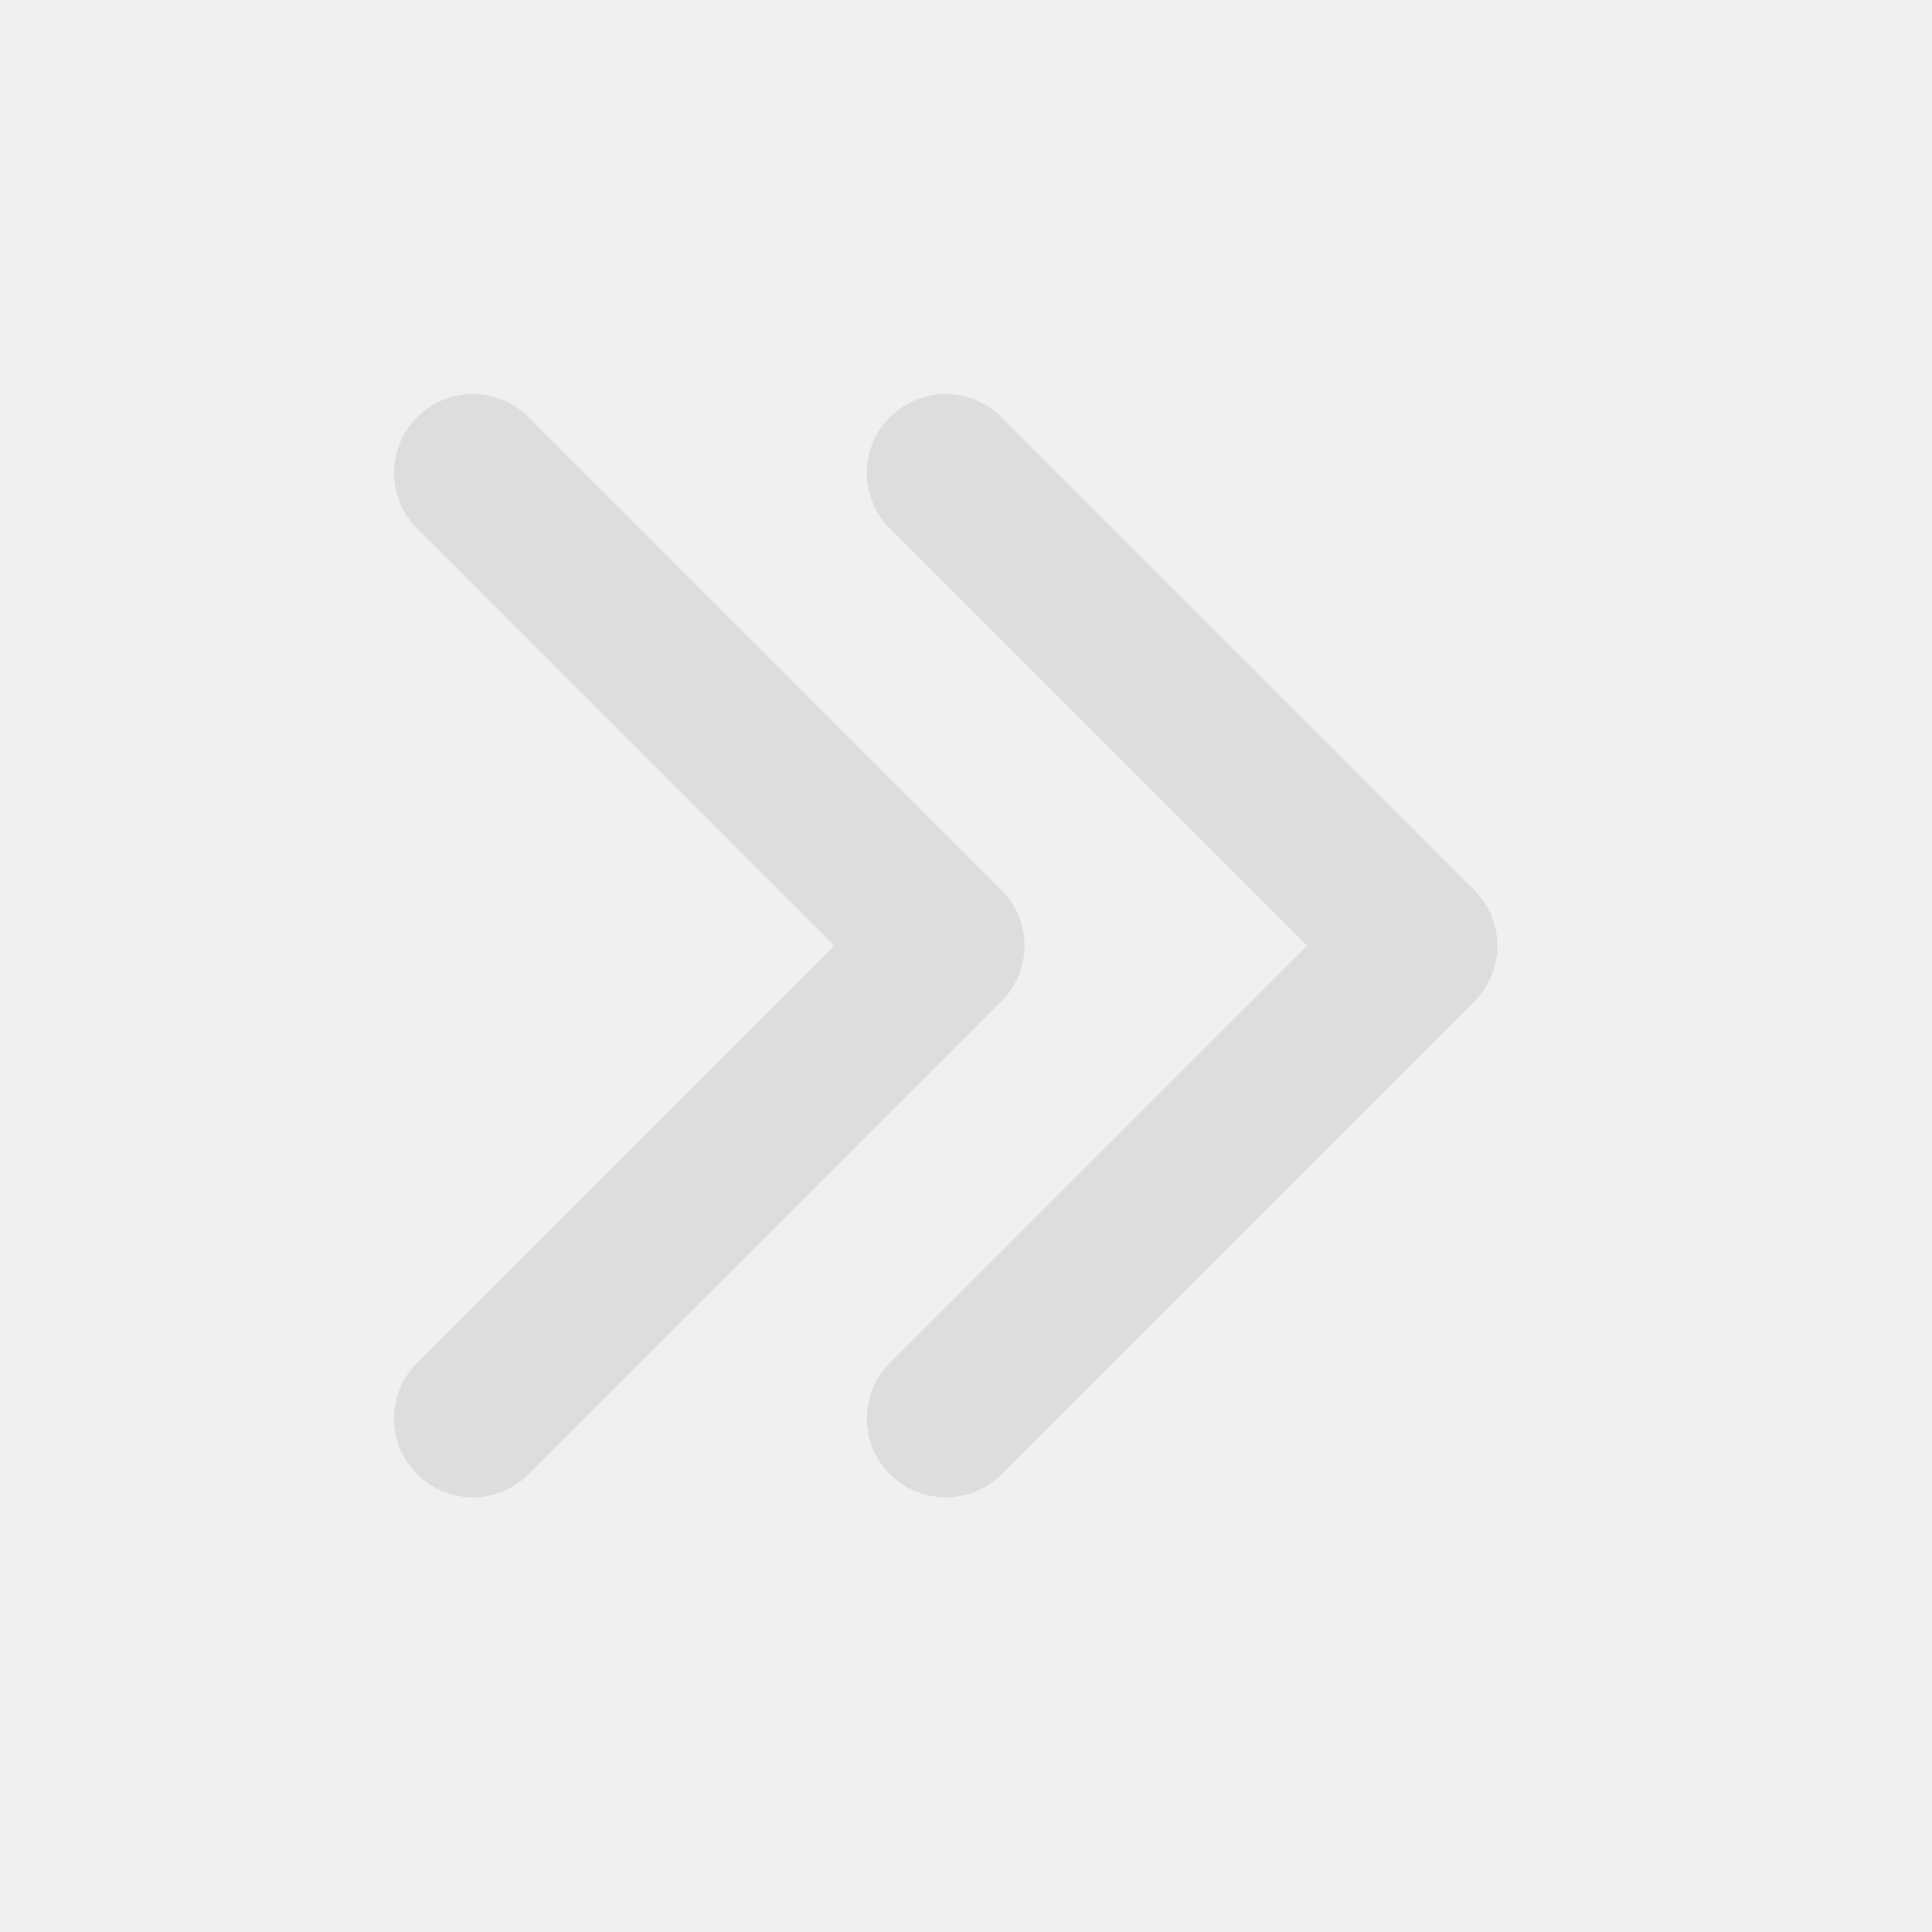
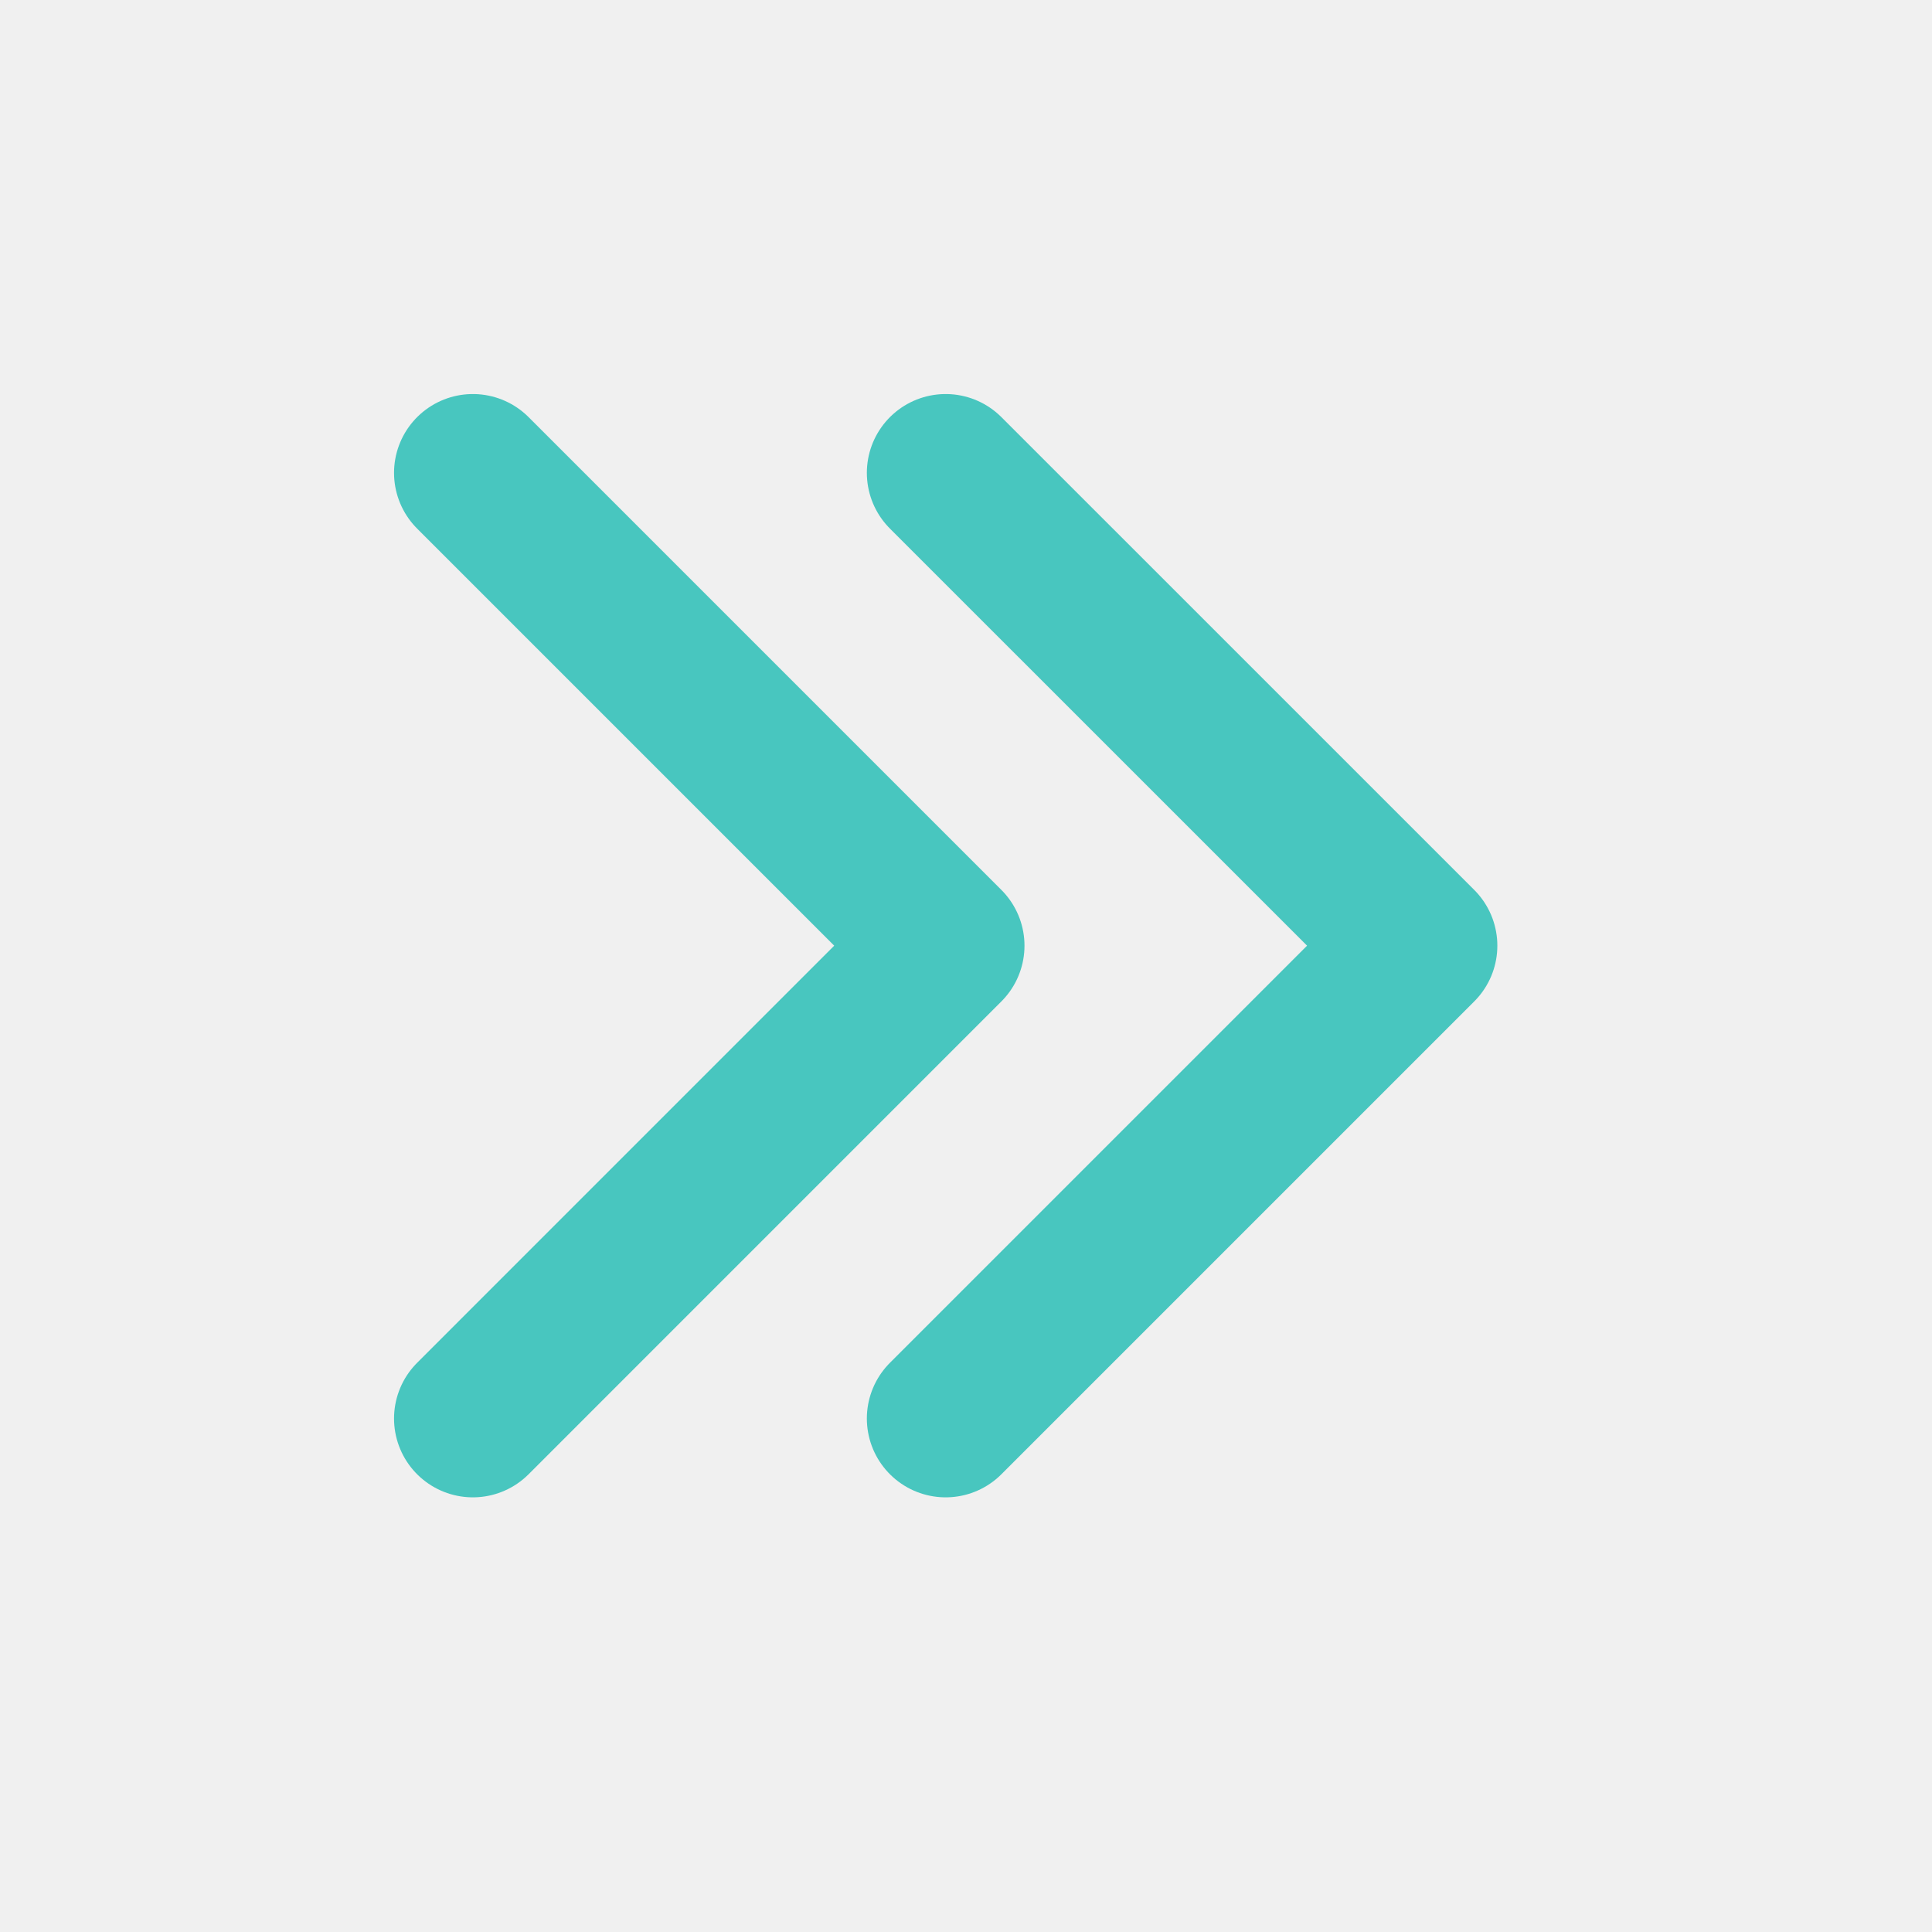
<svg xmlns="http://www.w3.org/2000/svg" width="44" height="44" viewBox="0 0 44 44" fill="none">
  <path d="M0 0H43.075V43.075H0V0Z" fill="white" fill-opacity="0.01" />
-   <path d="M10.769 10.769L21.537 21.537L10.769 32.306" stroke="#DBDDDF" stroke-width="3.59" stroke-linecap="round" stroke-linejoin="round" />
-   <path d="M21.537 10.769L32.306 21.537L21.537 32.306" stroke="#DBDDDF" stroke-width="3.59" stroke-linecap="round" stroke-linejoin="round" />
+   <path d="M10.769 10.769L21.537 21.537L10.769 32.306" stroke="#48C6BF" stroke-width="3.59" stroke-linecap="round" stroke-linejoin="round" />
+   <path d="M21.537 10.769L32.306 21.537L21.537 32.306" stroke="#48C6BF" stroke-width="3.59" stroke-linecap="round" stroke-linejoin="round" />
</svg>
